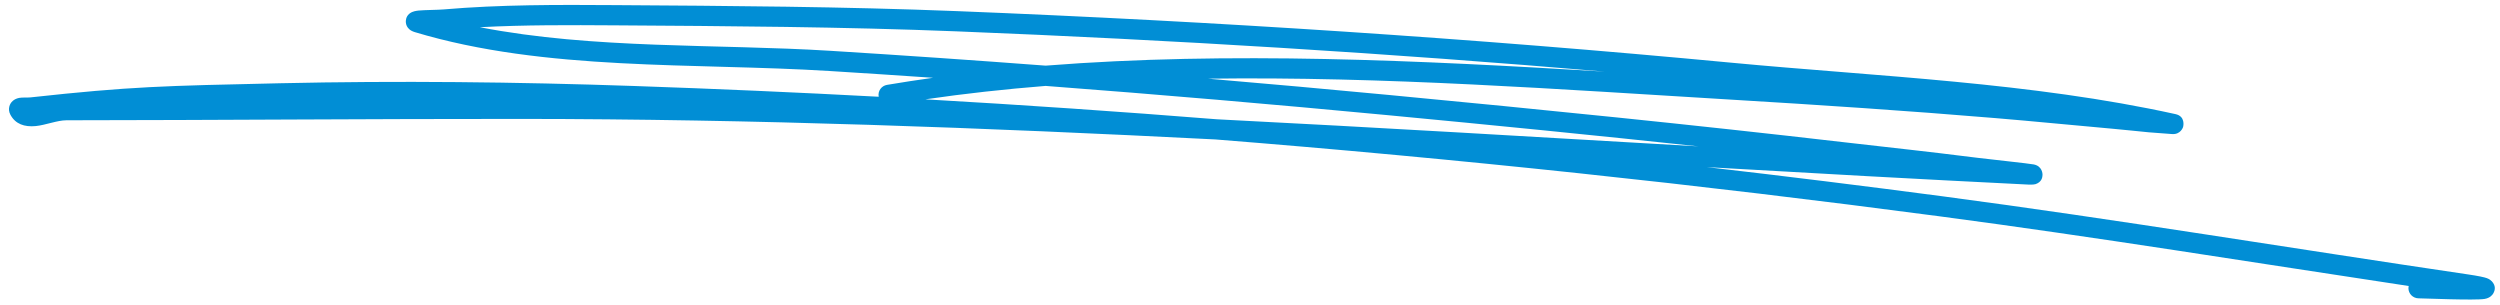
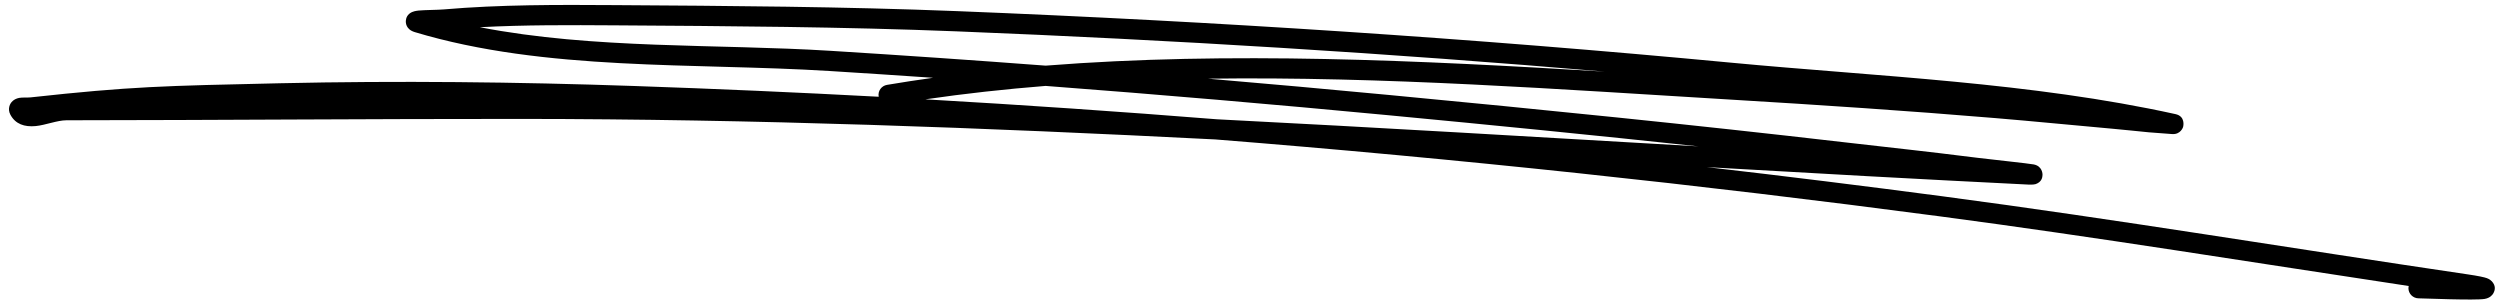
<svg xmlns="http://www.w3.org/2000/svg" width="156" height="19" viewBox="0 0 156 19" fill="none">
-   <path fill-rule="evenodd" clip-rule="evenodd" d="M58.223 4.854C57.26 4.988 56.302 5.135 55.349 5.296C55.002 5.354 54.769 5.68 54.829 6.024L54.832 6.037C49.748 5.765 44.662 5.541 39.575 5.366C32.226 5.113 24.819 5.03 17.466 5.195C10.199 5.358 8.193 5.39 1.903 6.077C1.723 6.097 1.38 6.071 1.193 6.109C1.014 6.145 0.882 6.22 0.796 6.297C0.685 6.395 0.618 6.511 0.583 6.642C0.547 6.784 0.542 6.961 0.653 7.166C0.967 7.743 1.525 7.934 2.227 7.867C2.832 7.809 3.578 7.505 4.147 7.505C13.612 7.497 23.075 7.415 32.54 7.42C47.029 7.429 61.438 7.969 75.835 8.701C90.941 9.901 106.01 11.511 121.027 13.498C130.808 14.792 140.547 16.374 150.302 17.846C150.292 17.888 150.288 17.933 150.286 17.978C150.284 18.327 150.568 18.613 150.919 18.616C151.276 18.62 154.449 18.754 155.042 18.653C155.382 18.595 155.527 18.4 155.577 18.315C155.711 18.084 155.736 17.823 155.492 17.556C155.443 17.505 155.352 17.419 155.178 17.356C155.029 17.301 154.656 17.218 153.976 17.119C143.047 15.507 132.146 13.696 121.194 12.246C116.304 11.6 111.409 10.993 106.507 10.428C113.187 10.813 119.87 11.188 126.568 11.518C126.856 11.533 126.999 11.497 127.026 11.488C127.404 11.356 127.449 11.071 127.454 10.908C127.456 10.849 127.44 10.366 126.906 10.261C126.594 10.199 124.321 9.961 123.448 9.853C119.253 9.331 119.349 9.373 115.054 8.874C105.611 7.779 96.171 6.828 86.703 5.929C82.928 5.571 79.152 5.23 75.373 4.909C86.338 4.761 97.461 5.584 108.072 6.22C113.546 6.548 119.018 6.91 124.483 7.367C126.931 7.571 129.375 7.816 131.821 8.033C132.581 8.1 133.338 8.185 134.097 8.257C134.187 8.265 135.366 8.358 135.559 8.367C136.067 8.392 136.215 7.954 136.221 7.936C136.248 7.854 136.374 7.258 135.751 7.121C126.751 5.138 117.194 4.778 108.023 3.911C91.972 2.393 75.846 1.336 59.734 0.695C52.608 0.411 45.488 0.366 38.355 0.319C34.792 0.295 31.22 0.284 27.668 0.589C27.312 0.62 26.509 0.62 26.117 0.659C25.918 0.679 25.774 0.722 25.707 0.754C25.414 0.891 25.342 1.119 25.326 1.28C25.314 1.402 25.311 1.832 25.882 2.004C34.042 4.461 43.329 3.906 51.754 4.43C53.911 4.564 56.066 4.706 58.223 4.854ZM65.244 5.361C62.72 5.563 60.215 5.837 57.74 6.198C63.807 6.545 69.871 6.961 75.932 7.443C85.951 7.952 95.963 8.554 105.989 9.134C99.529 8.44 93.063 7.8 86.584 7.185C79.478 6.511 72.364 5.9 65.244 5.361ZM100.145 4.47C86.683 3.322 73.179 2.493 59.687 1.956C52.573 1.673 45.468 1.628 38.349 1.581C35.547 1.562 32.738 1.55 29.939 1.698C37.047 3.079 44.748 2.73 51.831 3.171C56.305 3.449 60.779 3.758 65.25 4.096C76.74 3.191 88.637 3.773 100.145 4.47Z" fill="#018ED5" />
+   <path fill-rule="evenodd" clip-rule="evenodd" d="M58.223 4.854C57.26 4.988 56.302 5.135 55.349 5.296C55.002 5.354 54.769 5.68 54.829 6.024L54.832 6.037C49.748 5.765 44.662 5.541 39.575 5.366C32.226 5.113 24.819 5.03 17.466 5.195C10.199 5.358 8.193 5.39 1.903 6.077C1.723 6.097 1.38 6.071 1.193 6.109C1.014 6.145 0.882 6.22 0.796 6.297C0.685 6.395 0.618 6.511 0.583 6.642C0.547 6.784 0.542 6.961 0.653 7.166C0.967 7.743 1.525 7.934 2.227 7.867C2.832 7.809 3.578 7.505 4.147 7.505C13.612 7.497 23.075 7.415 32.54 7.42C47.029 7.429 61.438 7.969 75.835 8.701C90.941 9.901 106.01 11.511 121.027 13.498C130.808 14.792 140.547 16.374 150.302 17.846C150.292 17.888 150.288 17.933 150.286 17.978C150.284 18.327 150.568 18.613 150.919 18.616C151.276 18.62 154.449 18.754 155.042 18.653C155.382 18.595 155.527 18.4 155.577 18.315C155.711 18.084 155.736 17.823 155.492 17.556C155.443 17.505 155.352 17.419 155.178 17.356C155.029 17.301 154.656 17.218 153.976 17.119C143.047 15.507 132.146 13.696 121.194 12.246C116.304 11.6 111.409 10.993 106.507 10.428C113.187 10.813 119.87 11.188 126.568 11.518C126.856 11.533 126.999 11.497 127.026 11.488C127.404 11.356 127.449 11.071 127.454 10.908C127.456 10.849 127.44 10.366 126.906 10.261C126.594 10.199 124.321 9.961 123.448 9.853C119.253 9.331 119.349 9.373 115.054 8.874C105.611 7.779 96.171 6.828 86.703 5.929C82.928 5.571 79.152 5.23 75.373 4.909C86.338 4.761 97.461 5.584 108.072 6.22C113.546 6.548 119.018 6.91 124.483 7.367C126.931 7.571 129.375 7.816 131.821 8.033C132.581 8.1 133.338 8.185 134.097 8.257C134.187 8.265 135.366 8.358 135.559 8.367C136.067 8.392 136.215 7.954 136.221 7.936C136.248 7.854 136.374 7.258 135.751 7.121C126.751 5.138 117.194 4.778 108.023 3.911C91.972 2.393 75.846 1.336 59.734 0.695C52.608 0.411 45.488 0.366 38.355 0.319C34.792 0.295 31.22 0.284 27.668 0.589C27.312 0.62 26.509 0.62 26.117 0.659C25.918 0.679 25.774 0.722 25.707 0.754C25.414 0.891 25.342 1.119 25.326 1.28C25.314 1.402 25.311 1.832 25.882 2.004C34.042 4.461 43.329 3.906 51.754 4.43C53.911 4.564 56.066 4.706 58.223 4.854ZM65.244 5.361C62.72 5.563 60.215 5.837 57.74 6.198C63.807 6.545 69.871 6.961 75.932 7.443C85.951 7.952 95.963 8.554 105.989 9.134C99.529 8.44 93.063 7.8 86.584 7.185C79.478 6.511 72.364 5.9 65.244 5.361ZM100.145 4.47C86.683 3.322 73.179 2.493 59.687 1.956C52.573 1.673 45.468 1.628 38.349 1.581C35.547 1.562 32.738 1.55 29.939 1.698C37.047 3.079 44.748 2.73 51.831 3.171C56.305 3.449 60.779 3.758 65.25 4.096C76.74 3.191 88.637 3.773 100.145 4.47Z" fill="currentColor" />
</svg>
